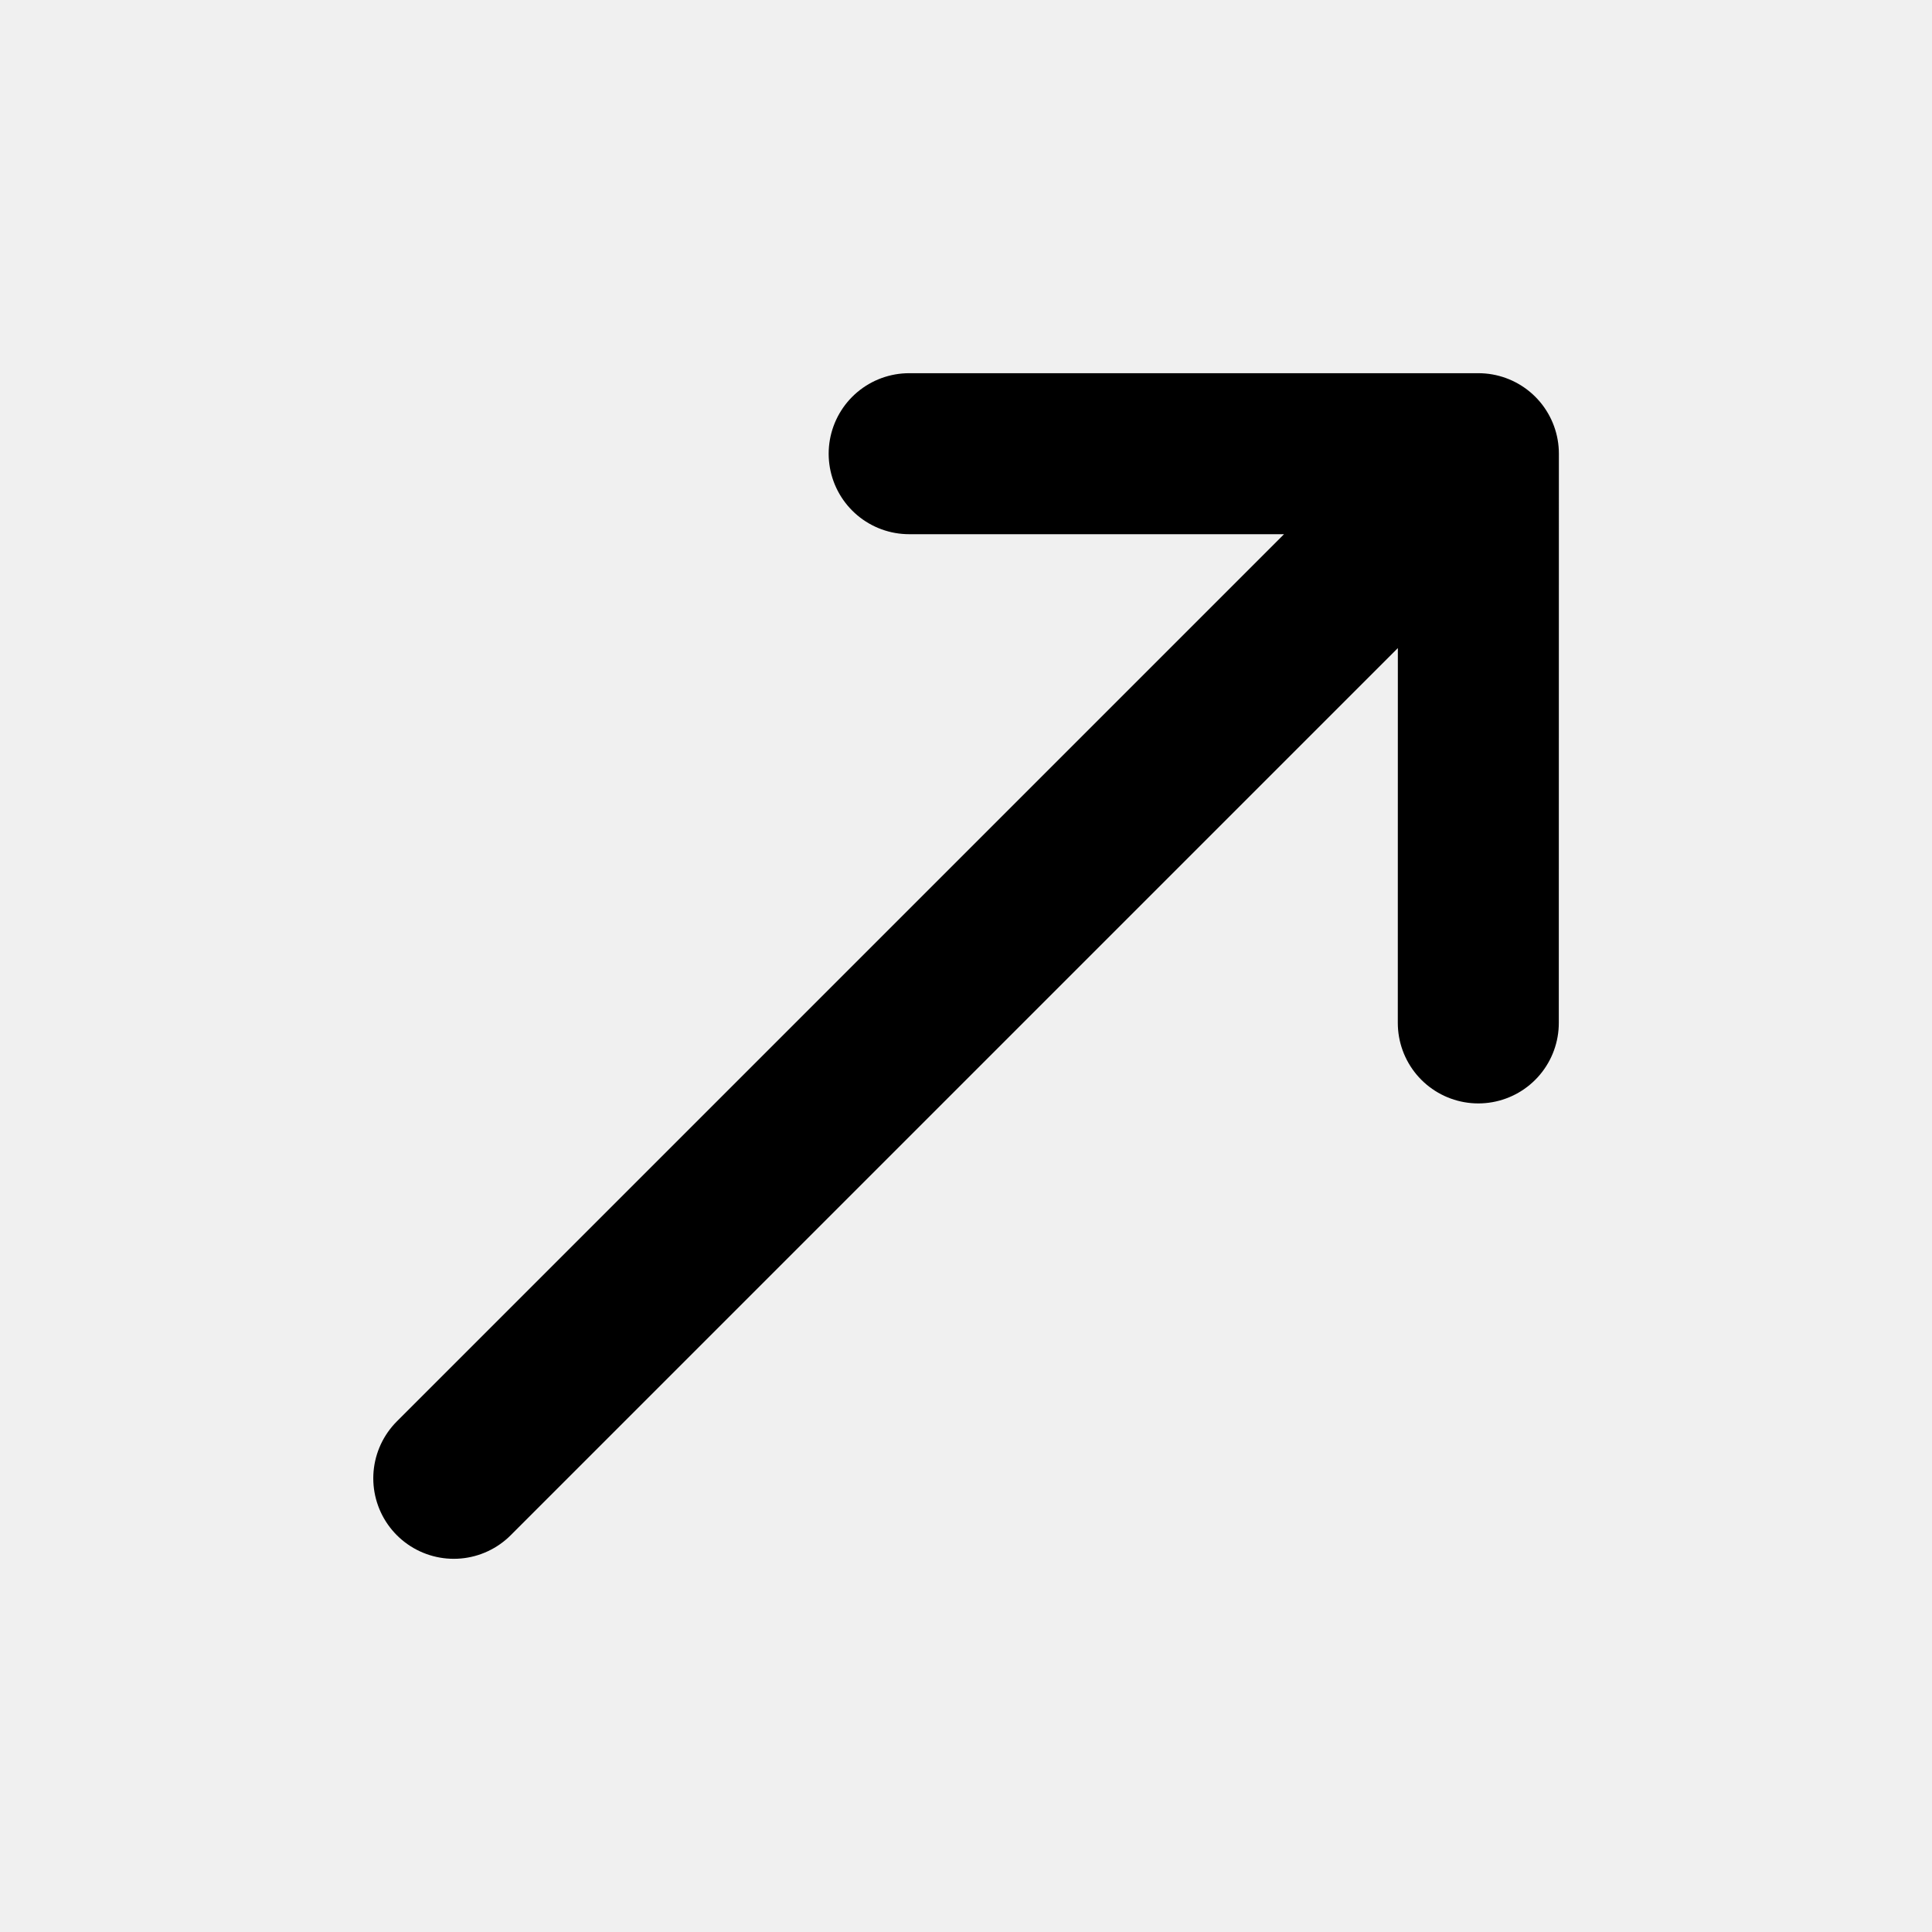
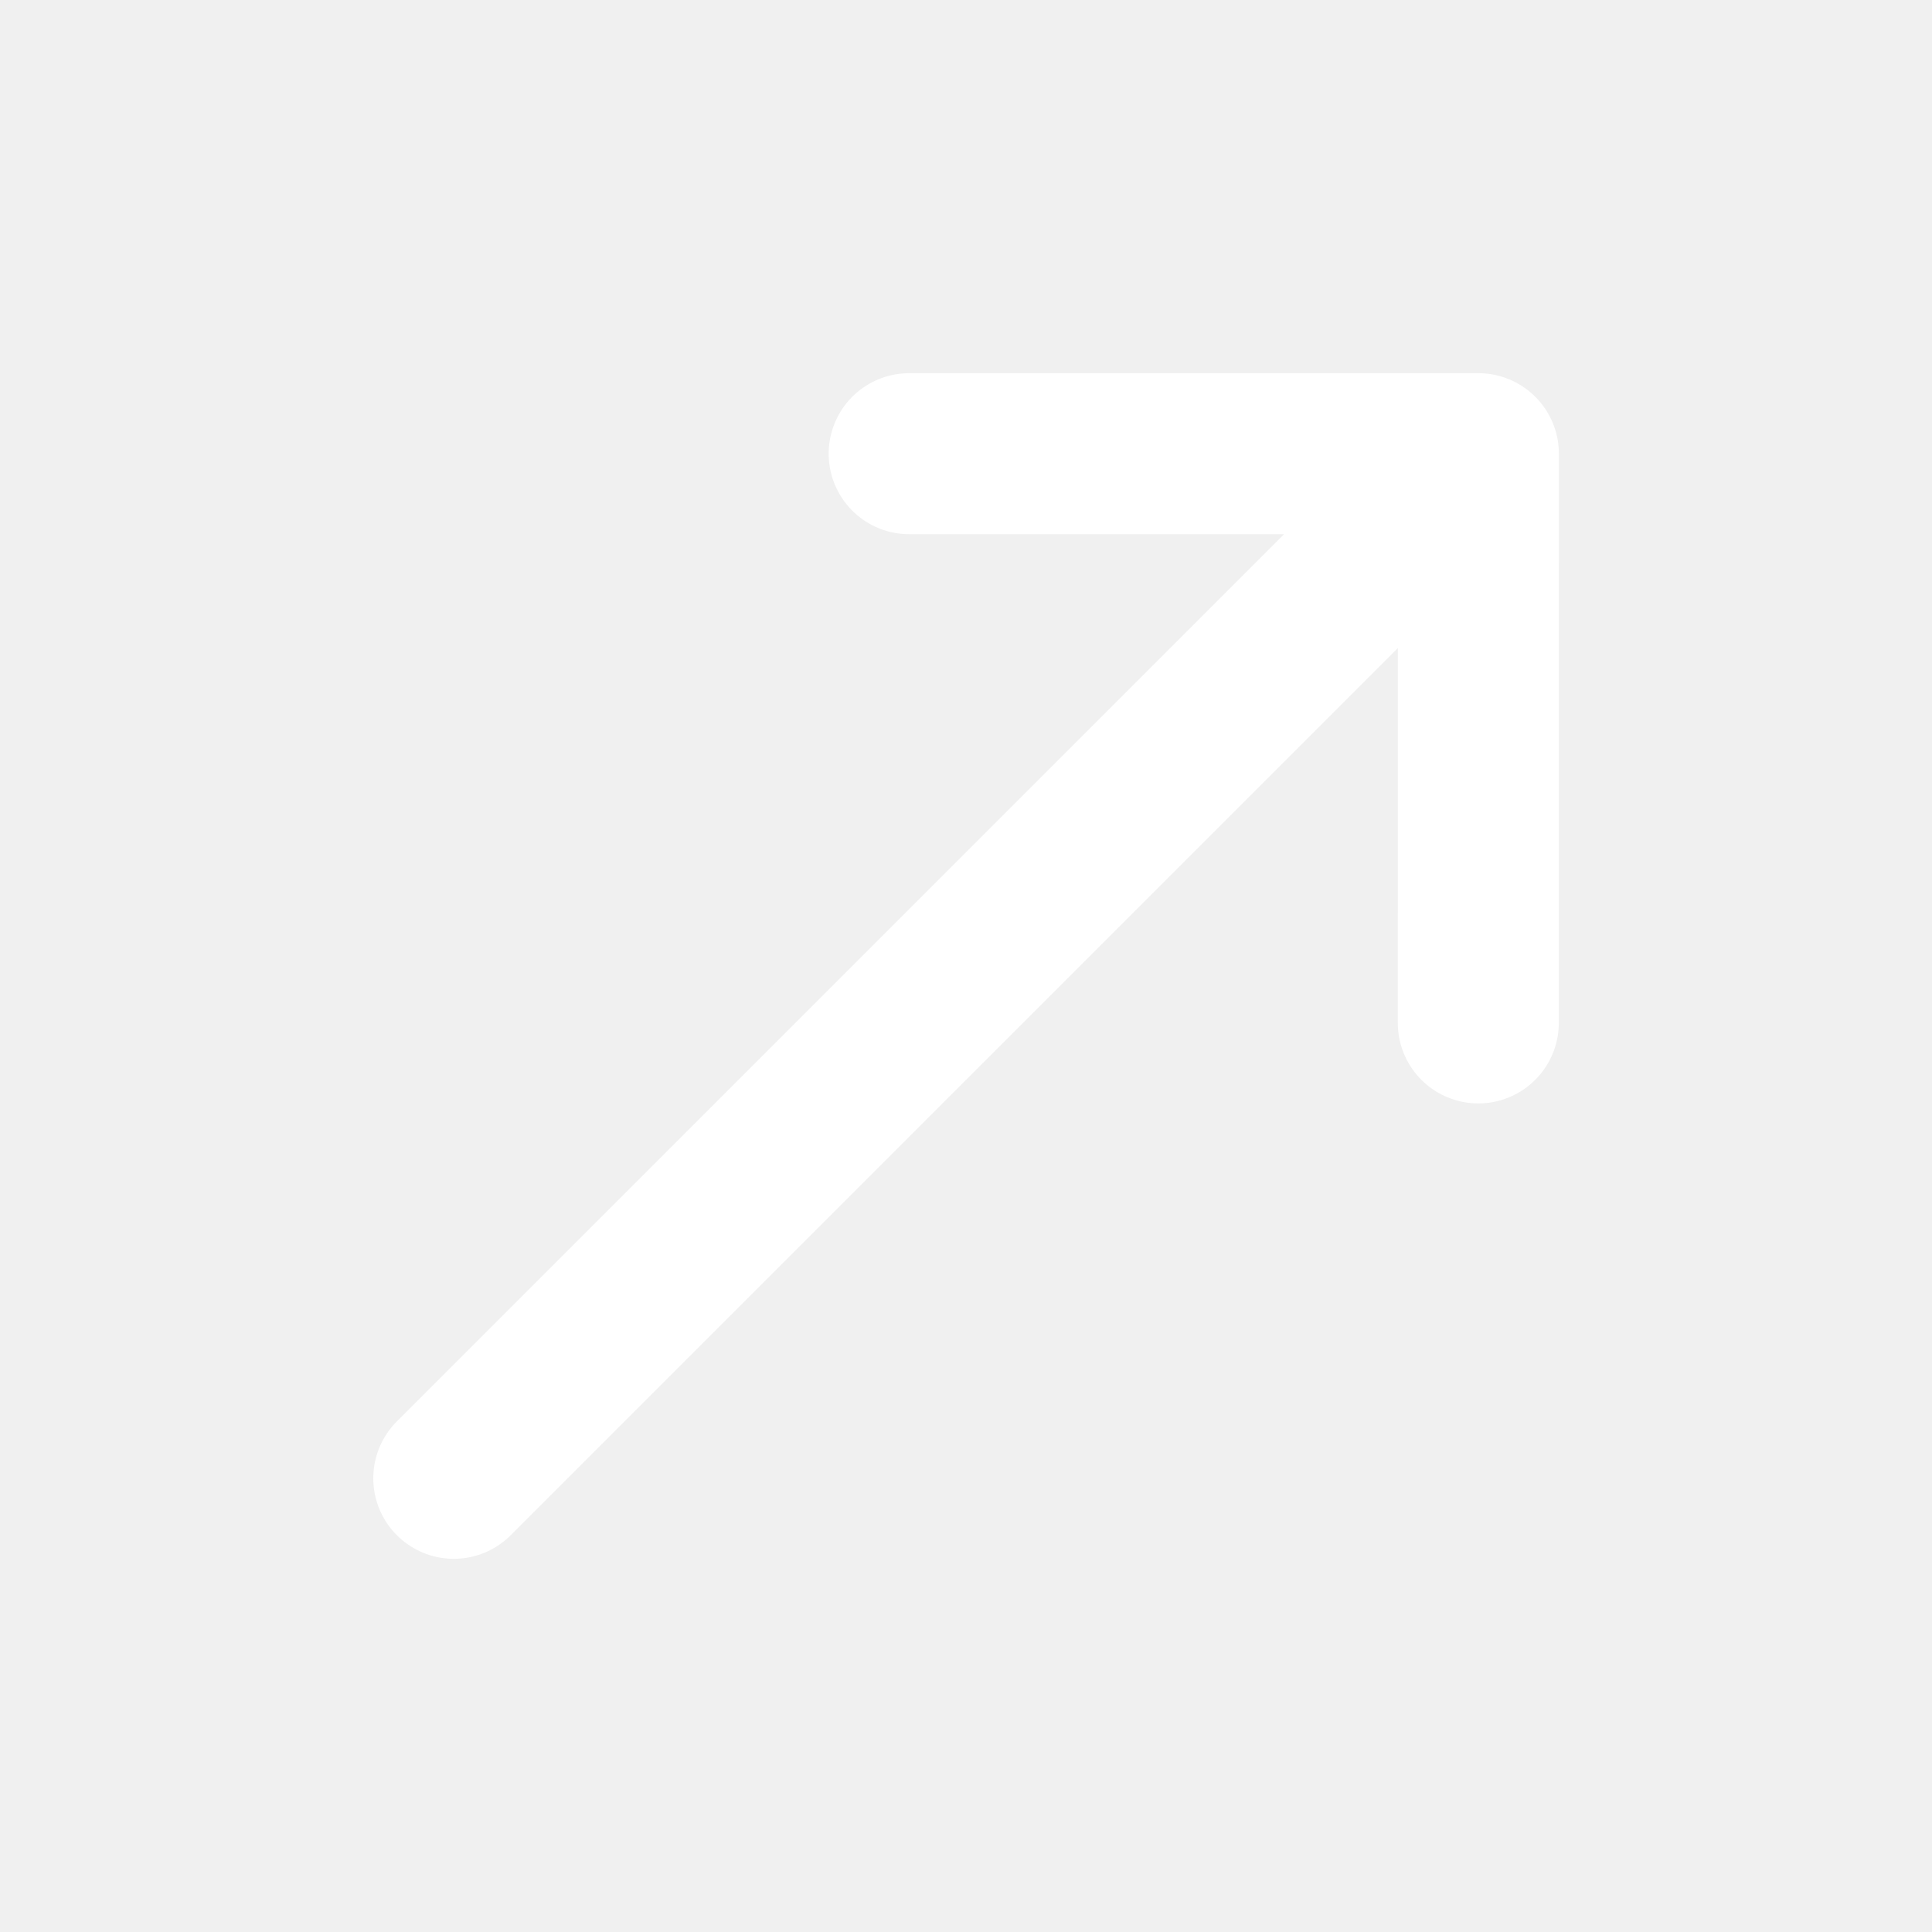
<svg xmlns="http://www.w3.org/2000/svg" width="24" height="24" viewBox="0 0 24 24" fill="none">
-   <path d="M18.365 5.636H11.294M18.365 5.636L18.364 12.707M18.365 5.636L5.637 18.364" stroke="currentColor" stroke-width="2" stroke-linecap="round" stroke-linejoin="round" />
+   <path d="M18.365 5.636H11.294M18.365 5.636L18.364 12.707M18.365 5.636L5.637 18.364" stroke="white" stroke-width="2" stroke-linecap="round" stroke-linejoin="round" />
</svg>
